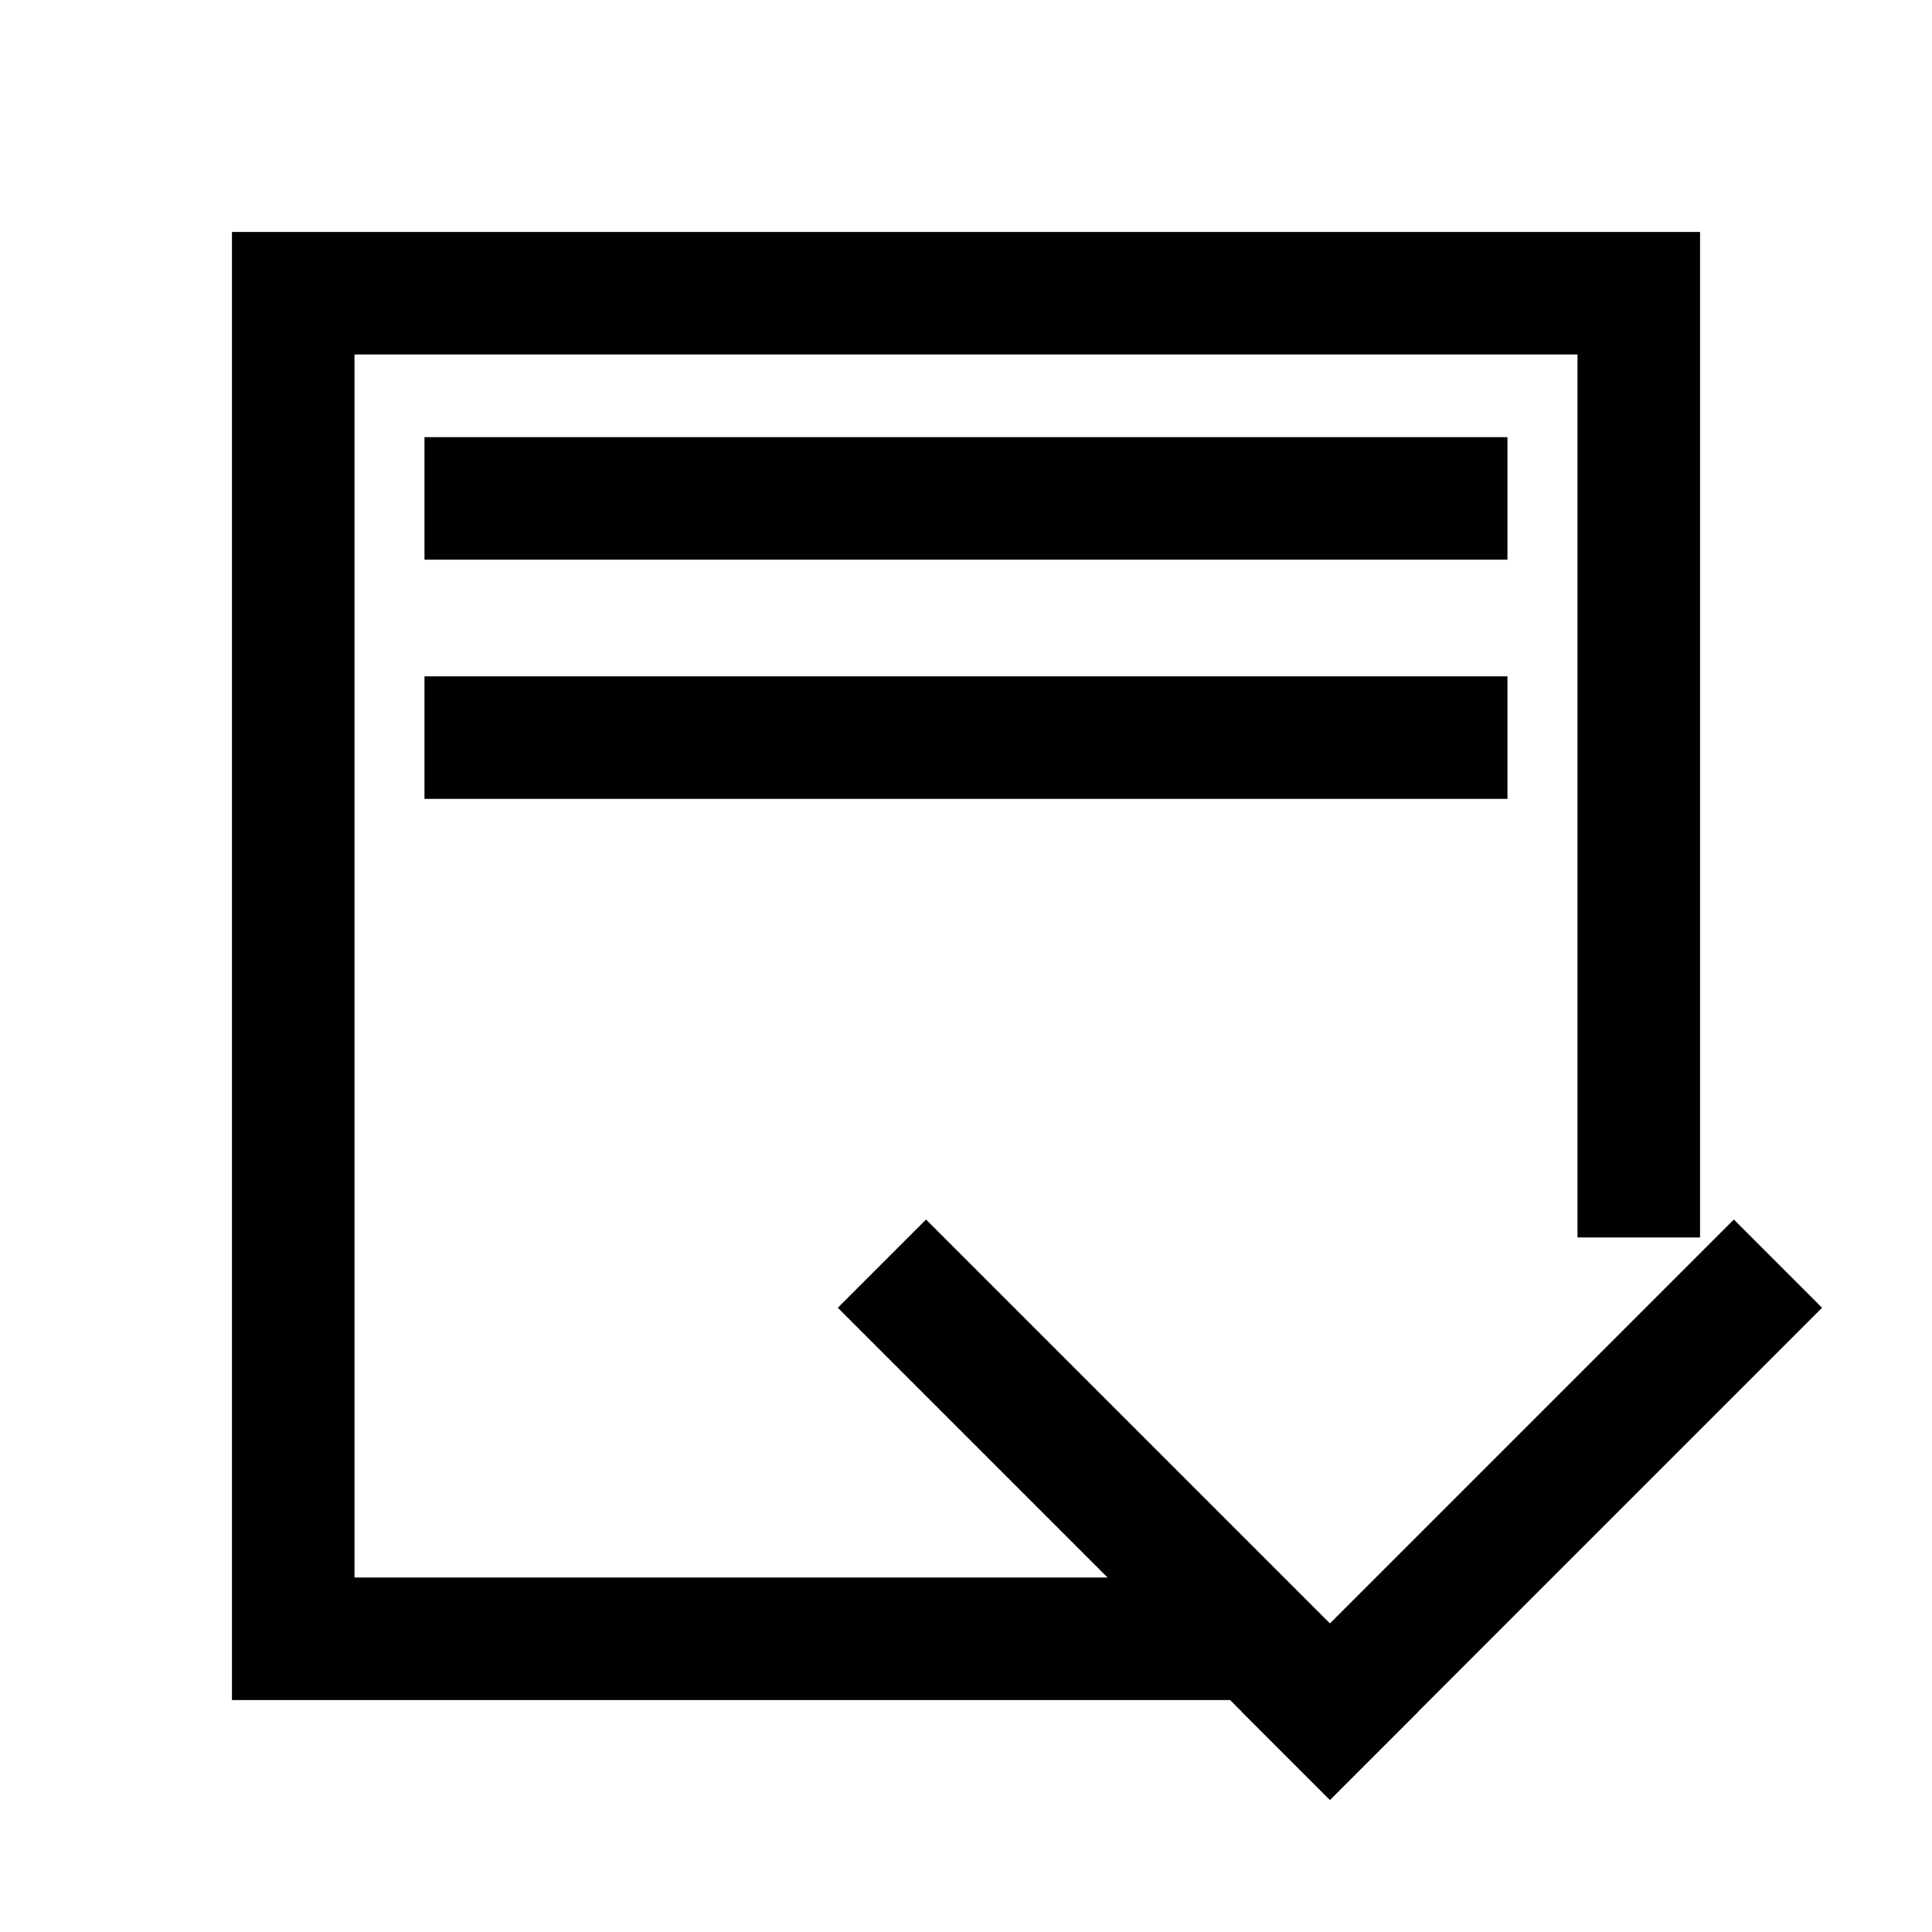
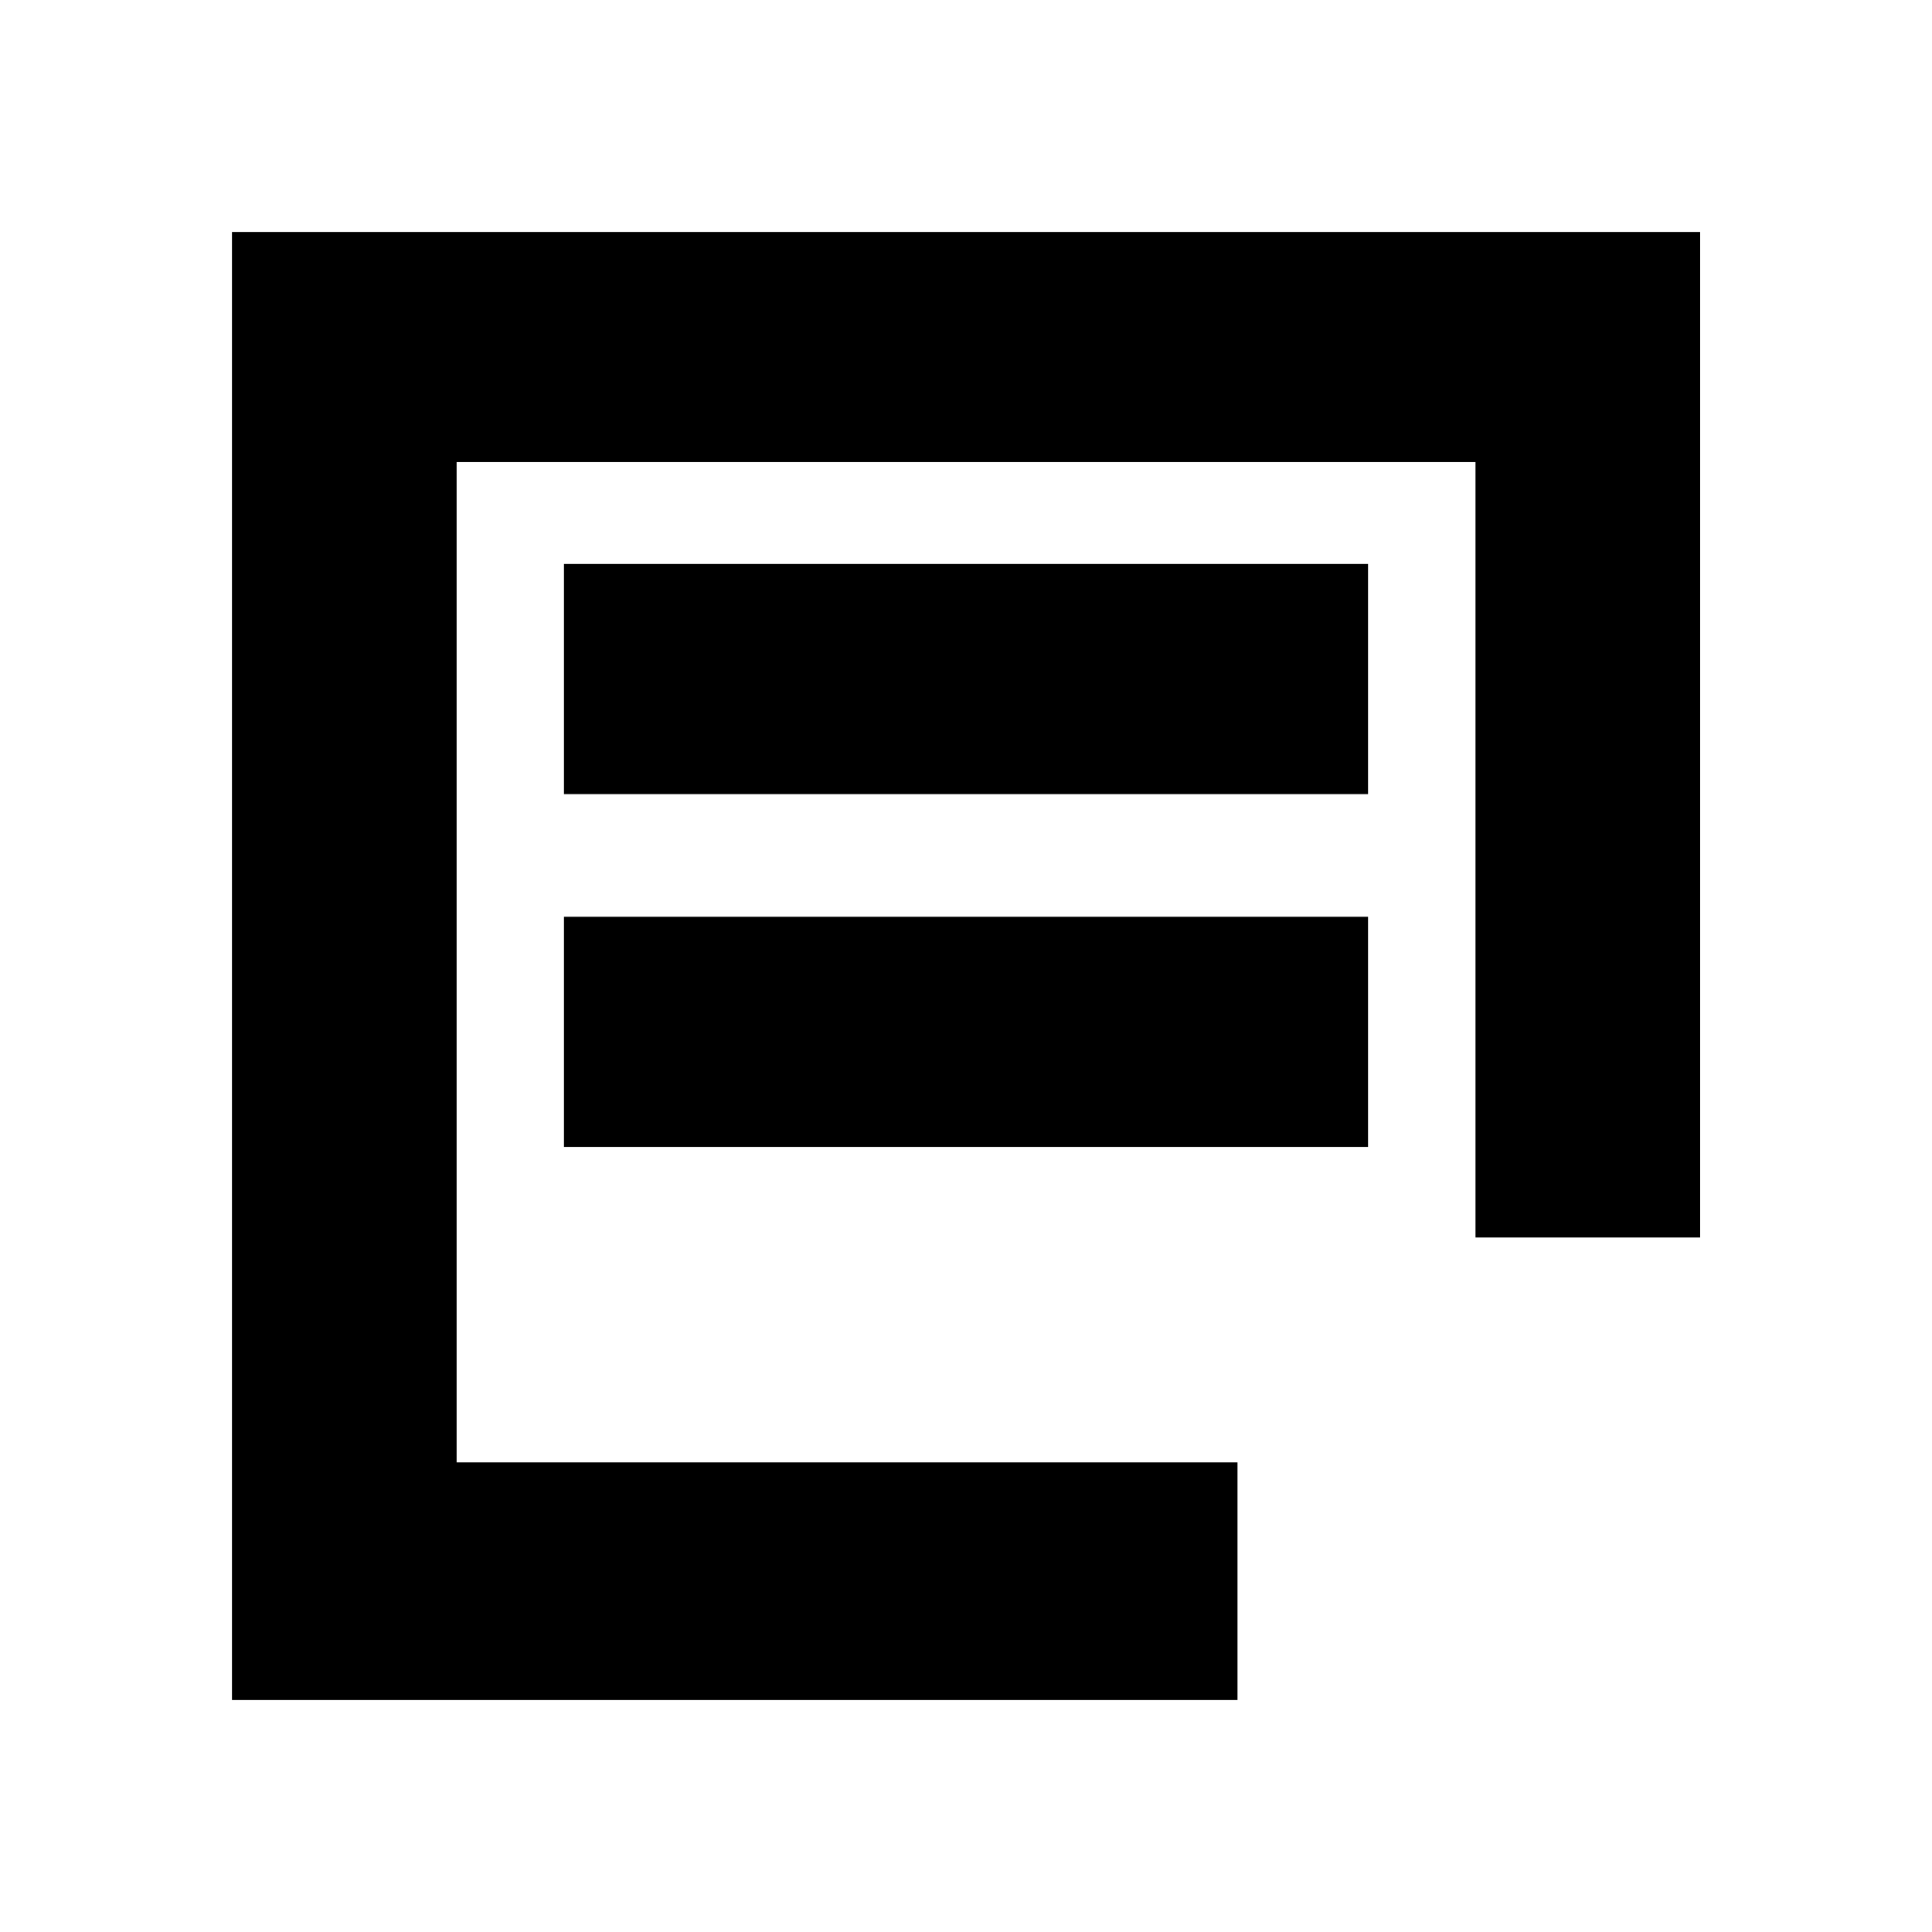
- <svg xmlns="http://www.w3.org/2000/svg" width="128" height="128" viewBox="0 0 33.867 33.867" version="1.1" id="svg1">
+ <svg xmlns="http://www.w3.org/2000/svg" width="64" height="64" viewBox="0 0 16.933 16.933" version="1.1" id="svg1">
  <defs id="defs1" />
  <g id="layer1">
-     <path id="rect1" style="fill:#000000;stroke-width:0.5;stroke-linecap:round;stroke-linejoin:round" d="M 4.066 4.066 L 4.066 29.801 L 21.692 29.801 L 21.692 27.653 L 6.214 27.653 L 6.214 6.214 L 27.653 6.214 L 27.653 21.692 L 29.801 21.692 L 29.801 4.066 L 4.066 4.066 z " />
-     <path id="rect1-2" style="fill:#000000;stroke-width:0.5;stroke-linecap:round;stroke-linejoin:round" d="M 7.441,7.663 V 9.811 H 26.425 V 7.663 Z" />
-     <path id="rect1-2-6" style="fill:#000000;stroke-width:0.5;stroke-linecap:round;stroke-linejoin:round" d="m 7.441,11.856 v 2.148 H 26.425 v -2.148 z" />
-     <g id="g4" transform="rotate(135,22.05574,13.58972)" style="fill:#000000">
-       <rect style="fill:#000000;stroke-width:0.5;stroke-linecap:round;stroke-linejoin:round" id="rect4" width="12.2" height="2.187" x="21.667" y="0" />
-       <rect style="fill:#000000;stroke-width:0.5;stroke-linecap:round;stroke-linejoin:round" id="rect4-5" width="12.2" height="2.187" x="0" y="-33.867" transform="rotate(90)" />
-     </g>
+     <path id="rect1" style="fill:#000000;fill-opacity:1;stroke-width:0.55;stroke-linecap:round;stroke-linejoin:round;stroke-dasharray:none" d="M 2.033,2.033 V 14.9 h 8.813 v -0.065 -1.009 -1.009 H 4.002 V 4.05 h 8.93 v 6.796 h 0.895 1.074 V 2.033 Z" />
+     <path id="rect1-2" style="fill:#000000;stroke-width:0.295;stroke-linecap:round;stroke-linejoin:round" d="m 4.943,4.943 v 2.017 h 7.047 V 4.943 Z" />
+     <path id="rect1-2-6" style="fill:#000000;stroke-width:0.295;stroke-linecap:round;stroke-linejoin:round" d="M 4.943,8.035 V 10.052 H 11.99 V 8.035 Z" />
  </g>
</svg>
